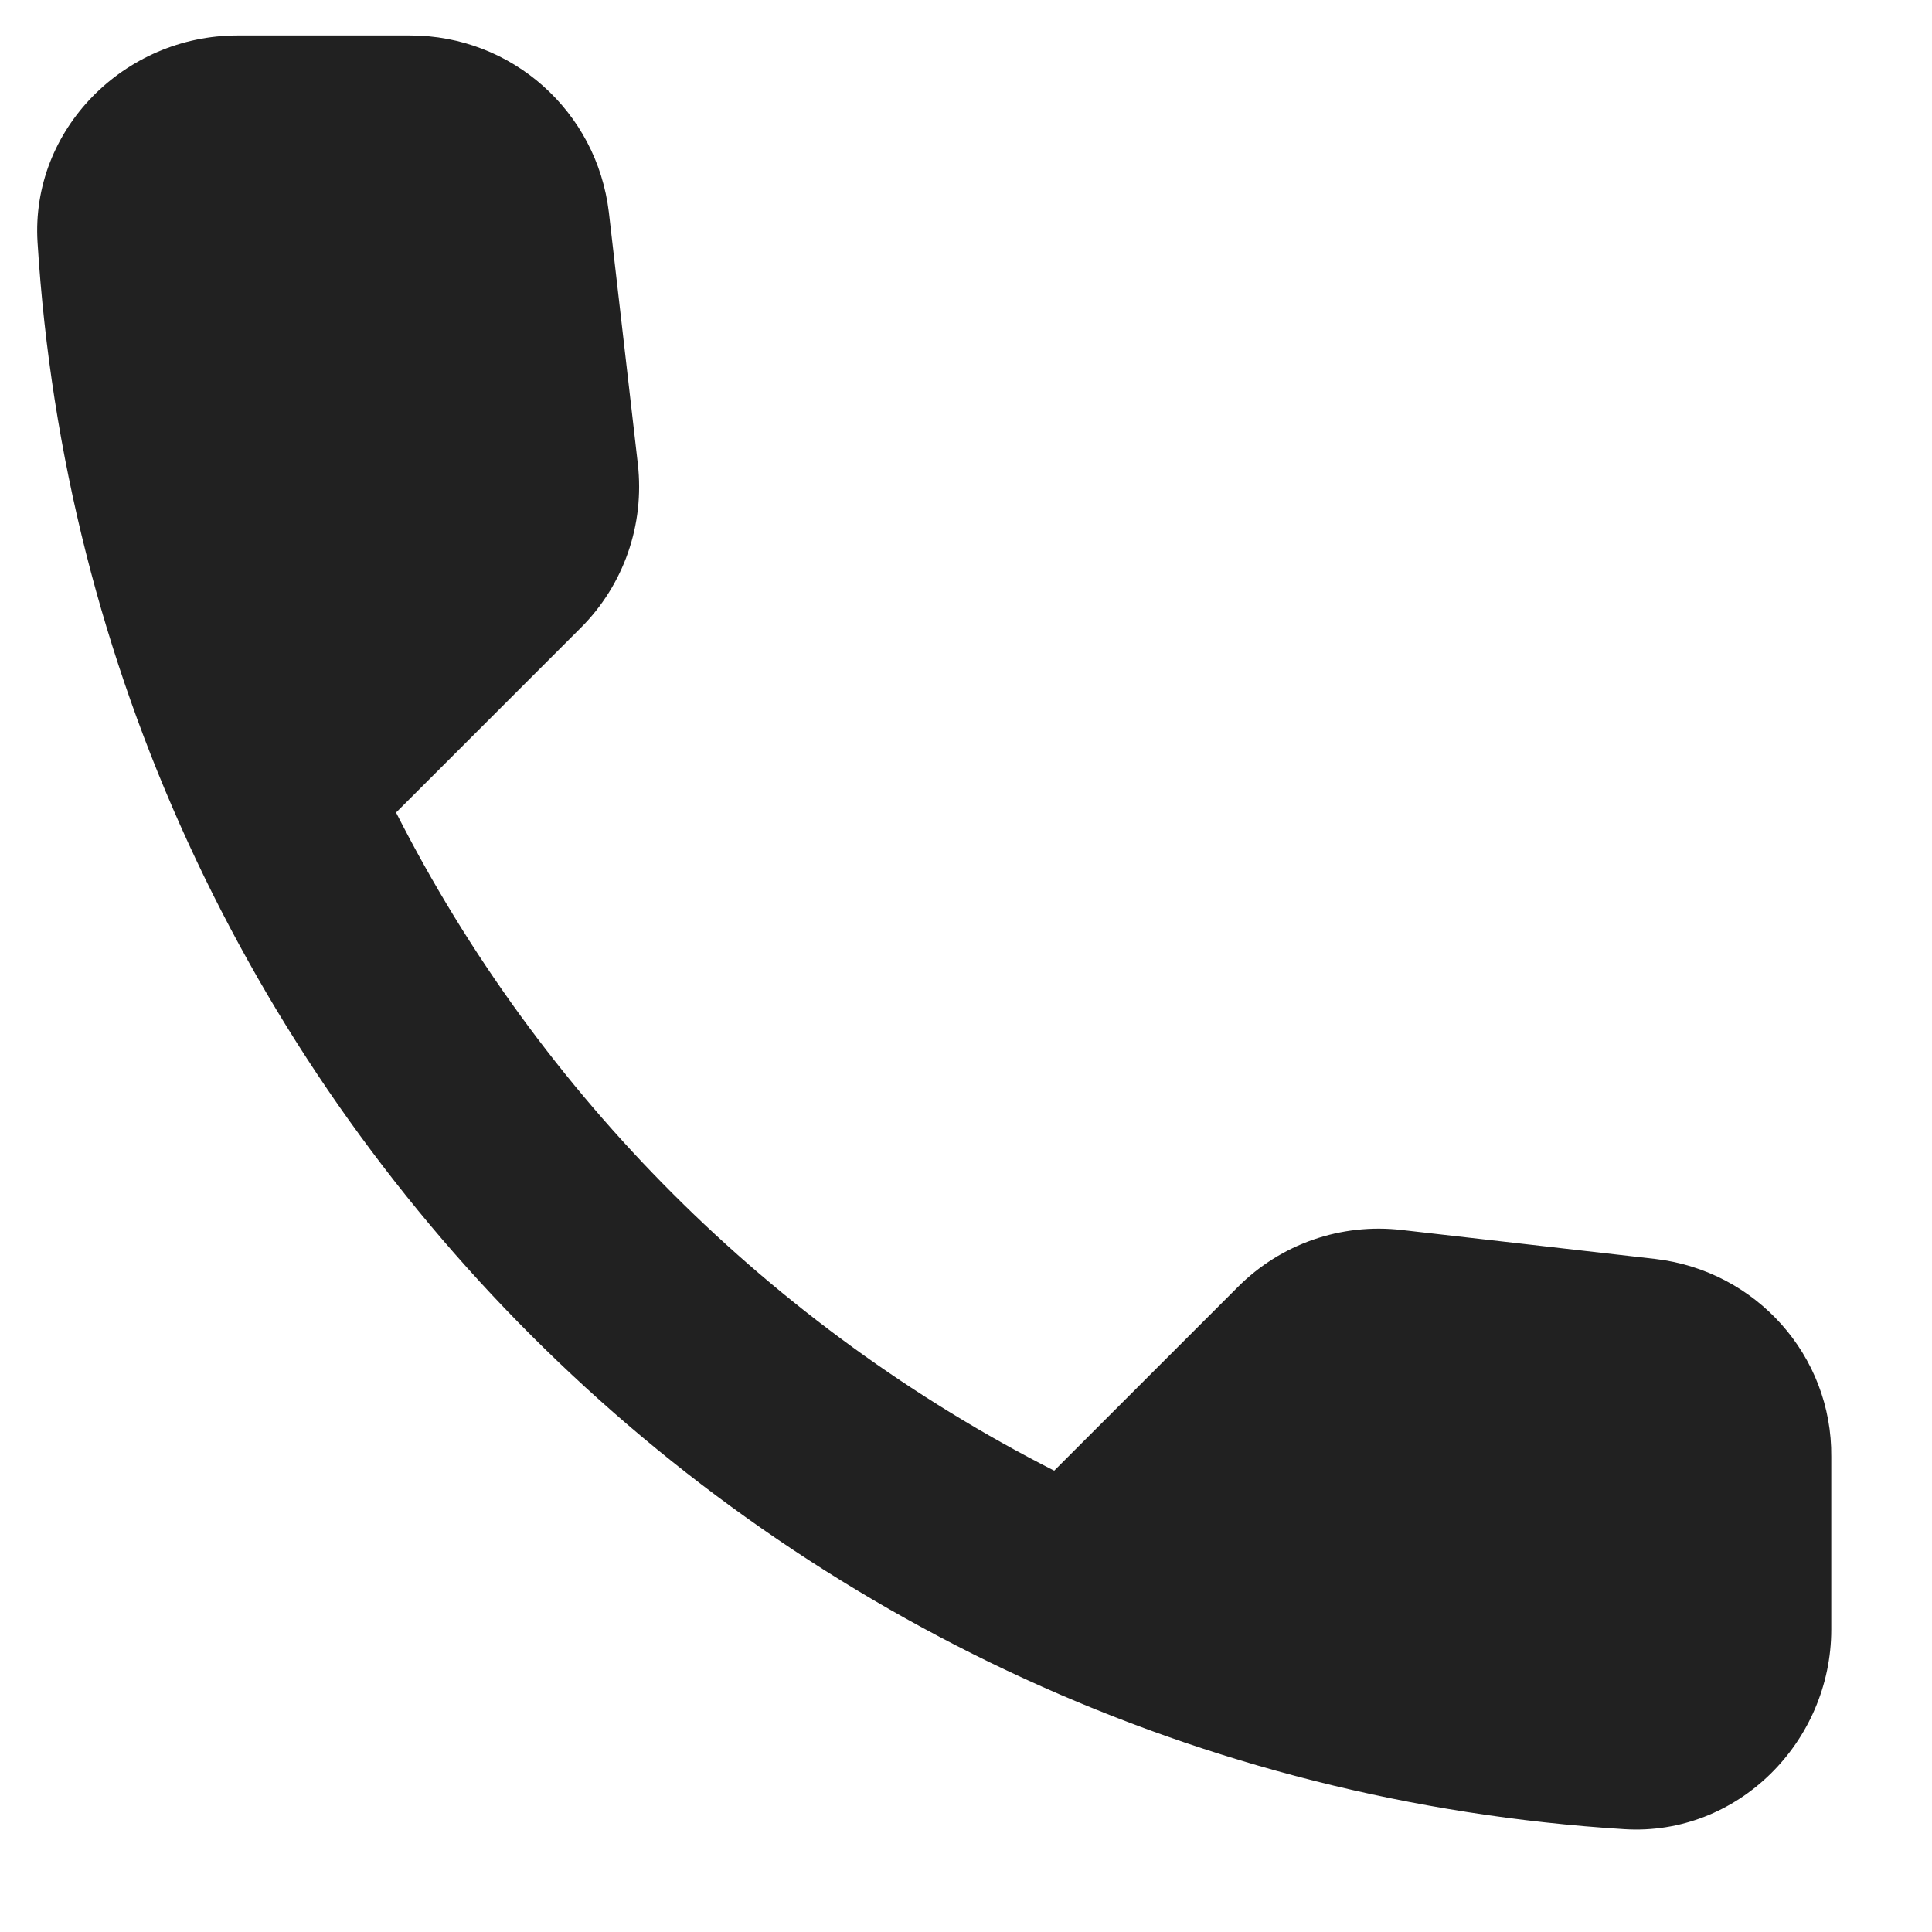
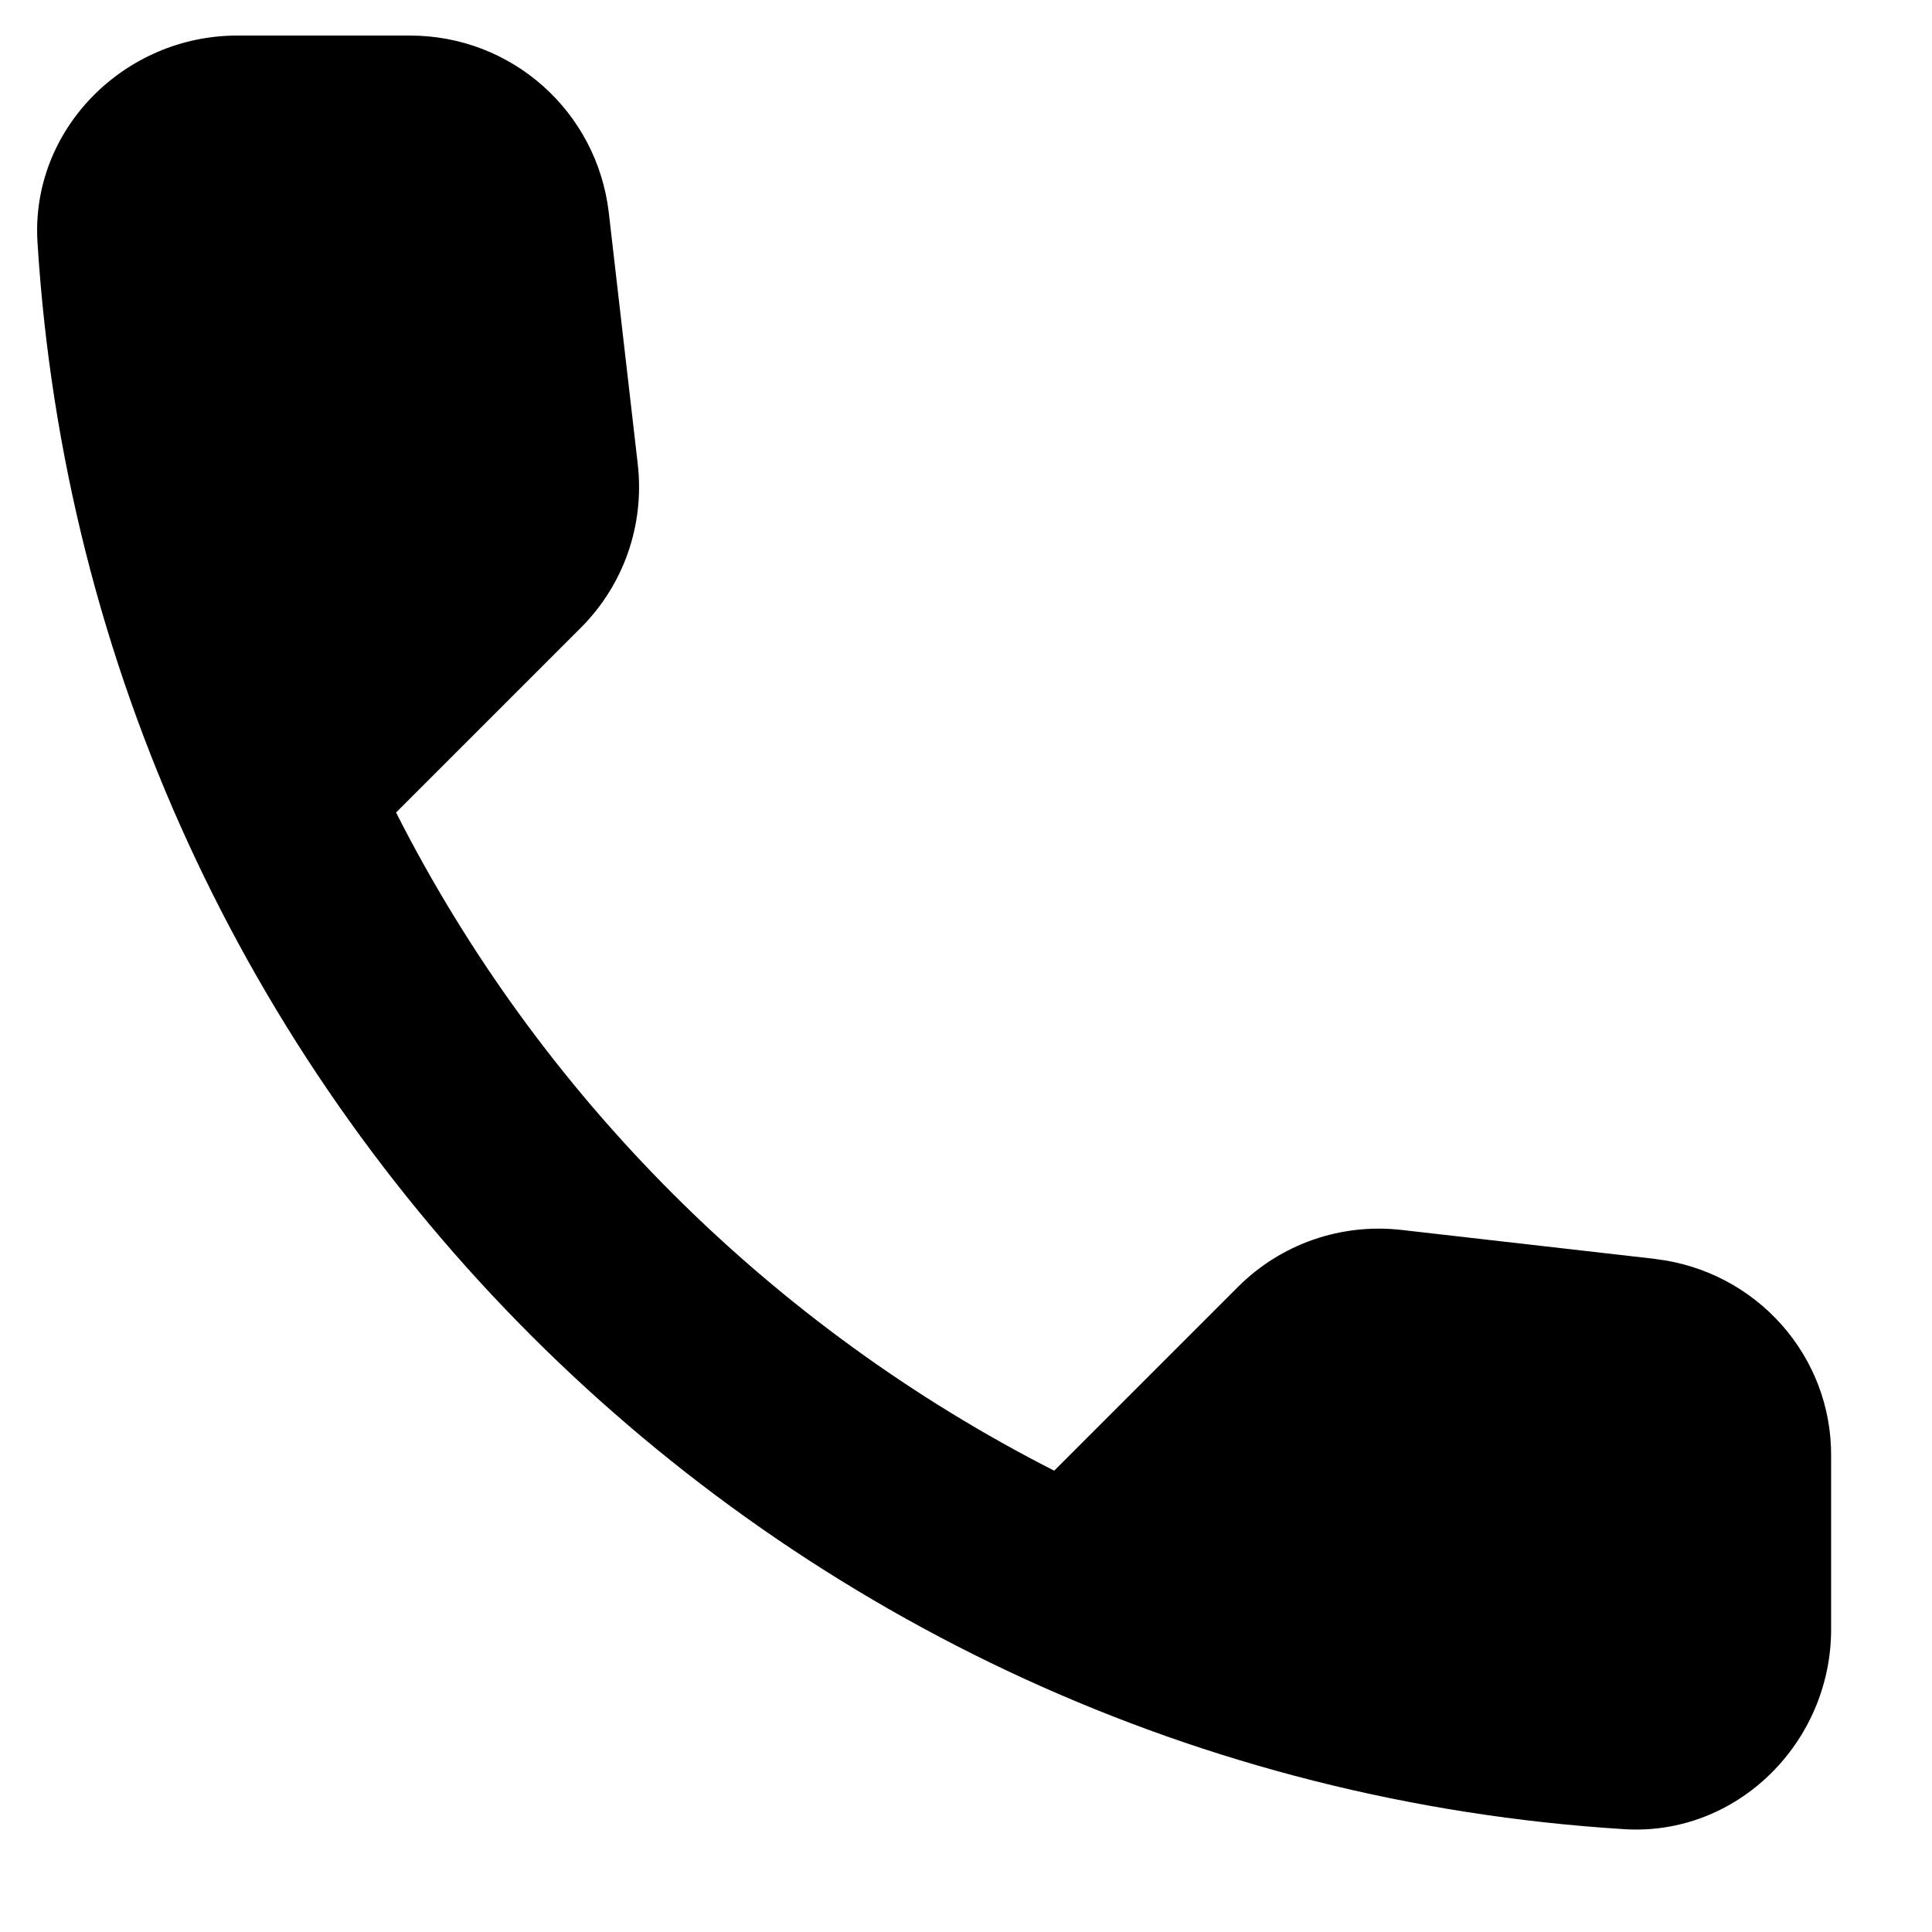
- <svg xmlns="http://www.w3.org/2000/svg" width="14" height="14" viewBox="0 0 14 14" fill="none">
-   <path d="M11.996 9.123L10.158 8.913C9.716 8.862 9.282 9.014 8.971 9.325L7.639 10.657C5.591 9.615 3.913 7.943 2.87 5.888L4.209 4.549C4.52 4.238 4.672 3.803 4.622 3.362L4.412 1.538C4.325 0.807 3.71 0.257 2.972 0.257H1.72C0.902 0.257 0.222 0.938 0.272 1.755C0.656 7.936 5.599 12.871 11.772 13.255C12.589 13.305 13.27 12.625 13.27 11.807V10.556C13.277 9.825 12.727 9.209 11.996 9.123Z" fill="#212121" />
+ <svg xmlns="http://www.w3.org/2000/svg" version="1.1" width="32" height="32" viewBox="0 0 32 32">
+   <path d="M27.419 20.852l-4.201-0.48c-1.009-0.116-2.002 0.232-2.713 0.943l-3.044 3.044c-4.681-2.382-8.519-6.203-10.901-10.901l3.060-3.060c0.711-0.711 1.059-1.704 0.943-2.713l-0.48-4.168c-0.198-1.671-1.604-2.928-3.292-2.928h-2.862c-1.869 0-3.424 1.555-3.308 3.424 0.877 14.126 12.174 25.407 26.284 26.284 1.869 0.116 3.424-1.439 3.424-3.308v-2.861c0.016-1.671-1.241-3.077-2.911-3.275z" />
</svg>
